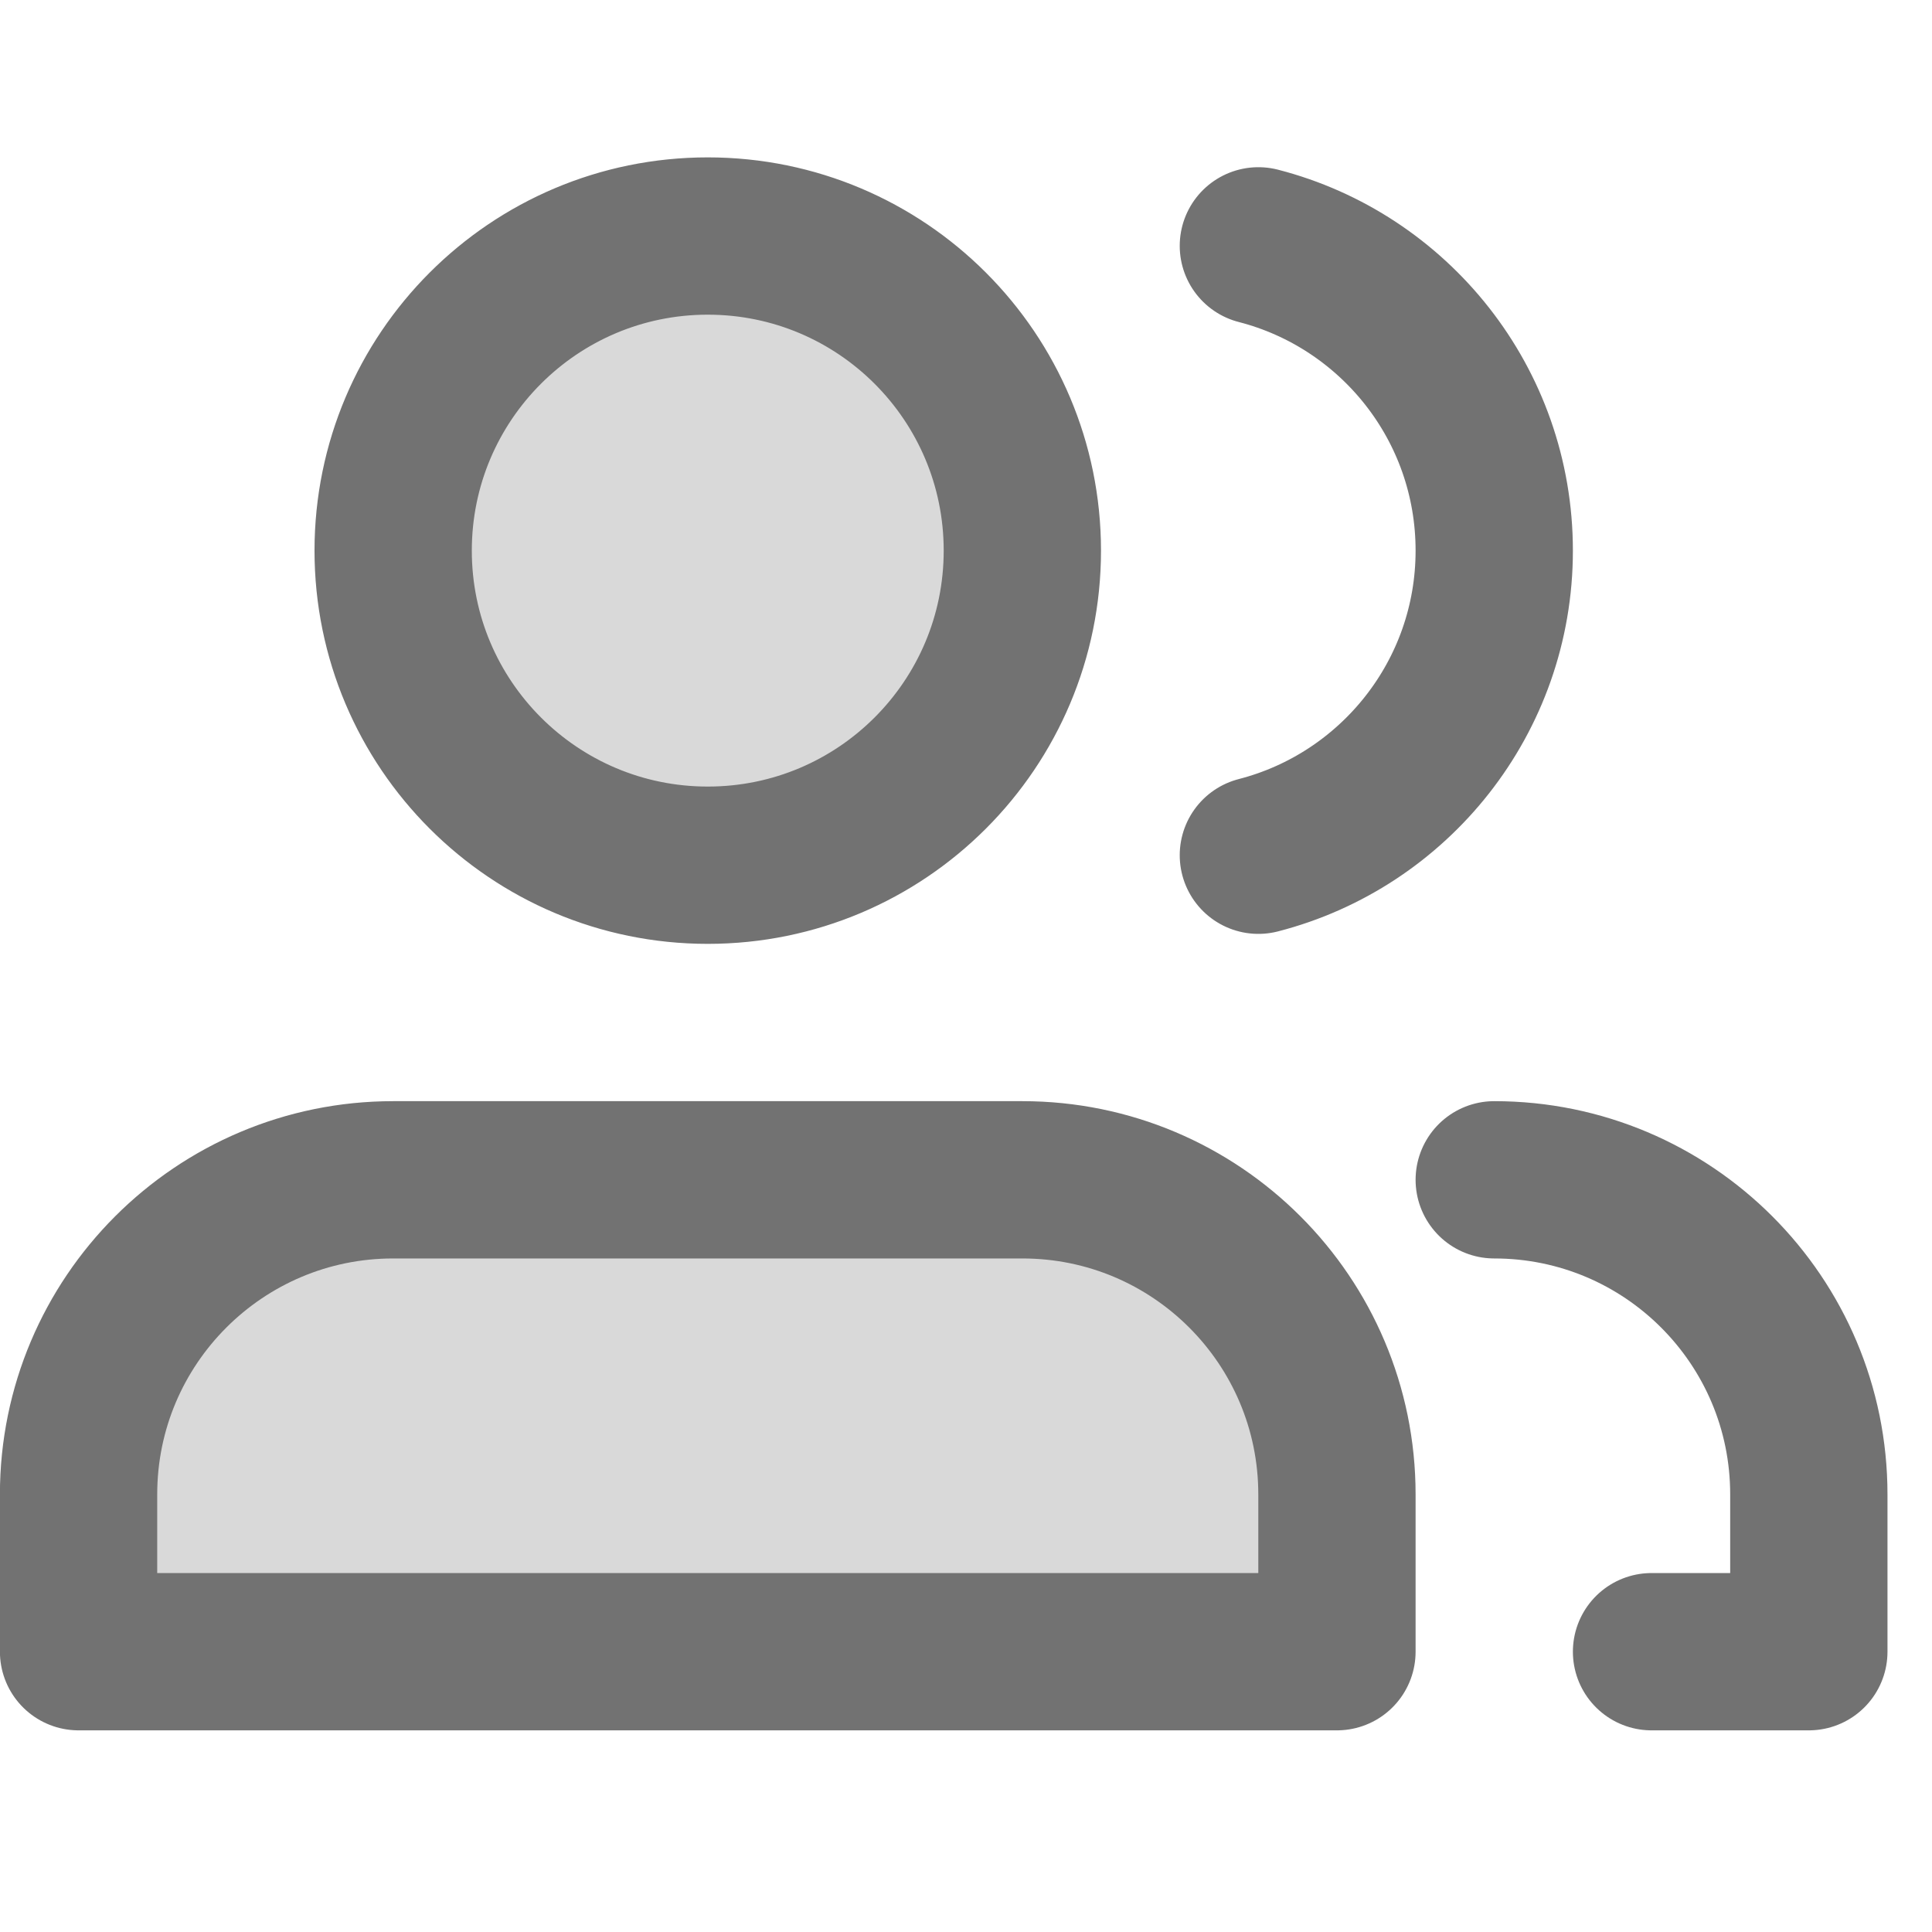
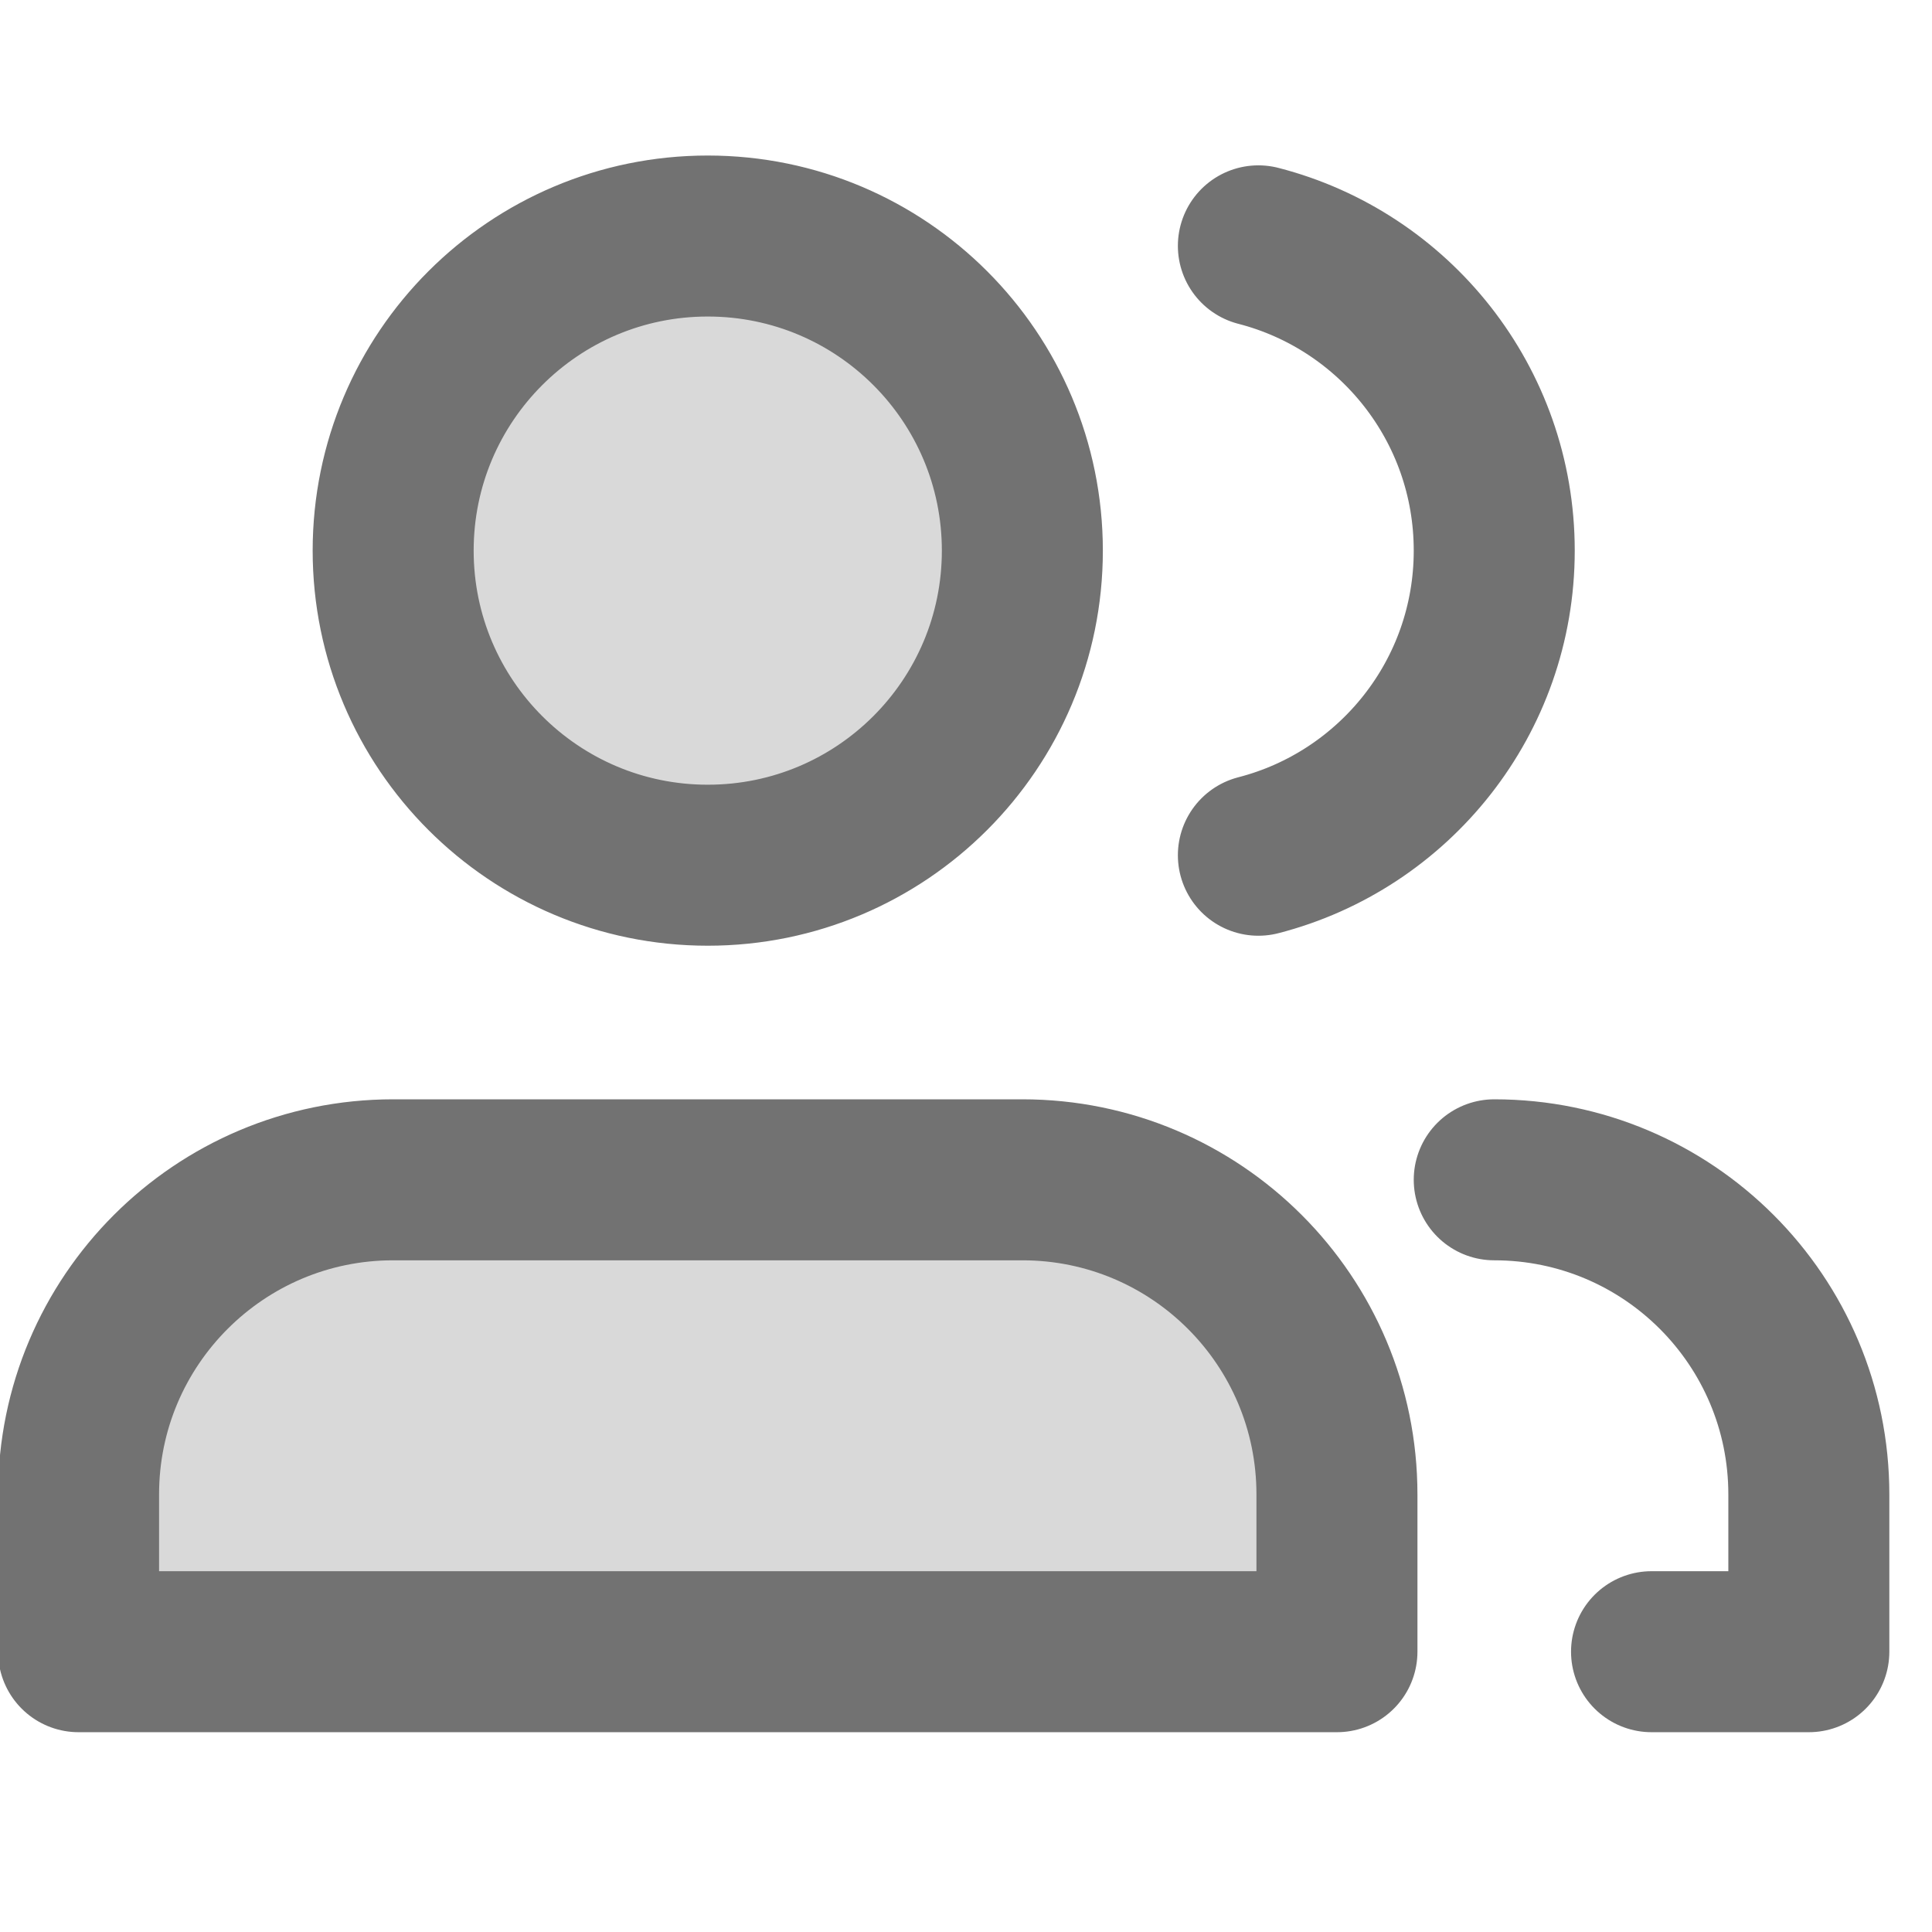
<svg xmlns="http://www.w3.org/2000/svg" width="12" height="12" viewBox="0 0 12 12" fill="none">
  <path d="M6.35 7.328H2.442C1.363 7.328 0.488 8.203 0.488 9.282V10.259H8.304V9.282C8.304 8.203 7.43 7.328 6.35 7.328Z" fill="black" fill-opacity="0.15" />
  <path d="M4.396 5.374C5.476 5.374 6.35 4.499 6.35 3.42C6.35 2.341 5.476 1.466 4.396 1.466C3.317 1.466 2.442 2.341 2.442 3.42C2.442 4.499 3.317 5.374 4.396 5.374Z" fill="black" fill-opacity="0.15" />
-   <path d="M9.281 7.328C10.361 7.328 11.235 8.203 11.235 9.282V10.259H10.258M7.816 5.312C8.659 5.095 9.281 4.33 9.281 3.42C9.281 2.509 8.659 1.744 7.816 1.527M6.35 3.42C6.35 4.499 5.476 5.374 4.396 5.374C3.317 5.374 2.442 4.499 2.442 3.42C2.442 2.341 3.317 1.466 4.396 1.466C5.476 1.466 6.35 2.341 6.35 3.42ZM2.442 7.328H6.35C7.43 7.328 8.304 8.203 8.304 9.282V10.259H0.488V9.282C0.488 8.203 1.363 7.328 2.442 7.328Z" stroke="#727272" stroke-width="0.977" stroke-linecap="round" stroke-linejoin="round" />
+   <path d="M9.281 7.328C10.361 7.328 11.235 8.203 11.235 9.282V10.259H10.258M7.816 5.312C8.659 5.095 9.281 4.33 9.281 3.42C9.281 2.509 8.659 1.744 7.816 1.527M6.35 3.42C6.35 4.499 5.476 5.374 4.396 5.374C3.317 5.374 2.442 4.499 2.442 3.42C2.442 2.341 3.317 1.466 4.396 1.466C5.476 1.466 6.35 2.341 6.35 3.42ZM2.442 7.328H6.35C7.43 7.328 8.304 8.203 8.304 9.282V10.259H0.488V9.282C0.488 8.203 1.363 7.328 2.442 7.328Z" stroke="#727272" strokeWidth="0.977" stroke-linecap="round" stroke-linejoin="round" />
</svg>
